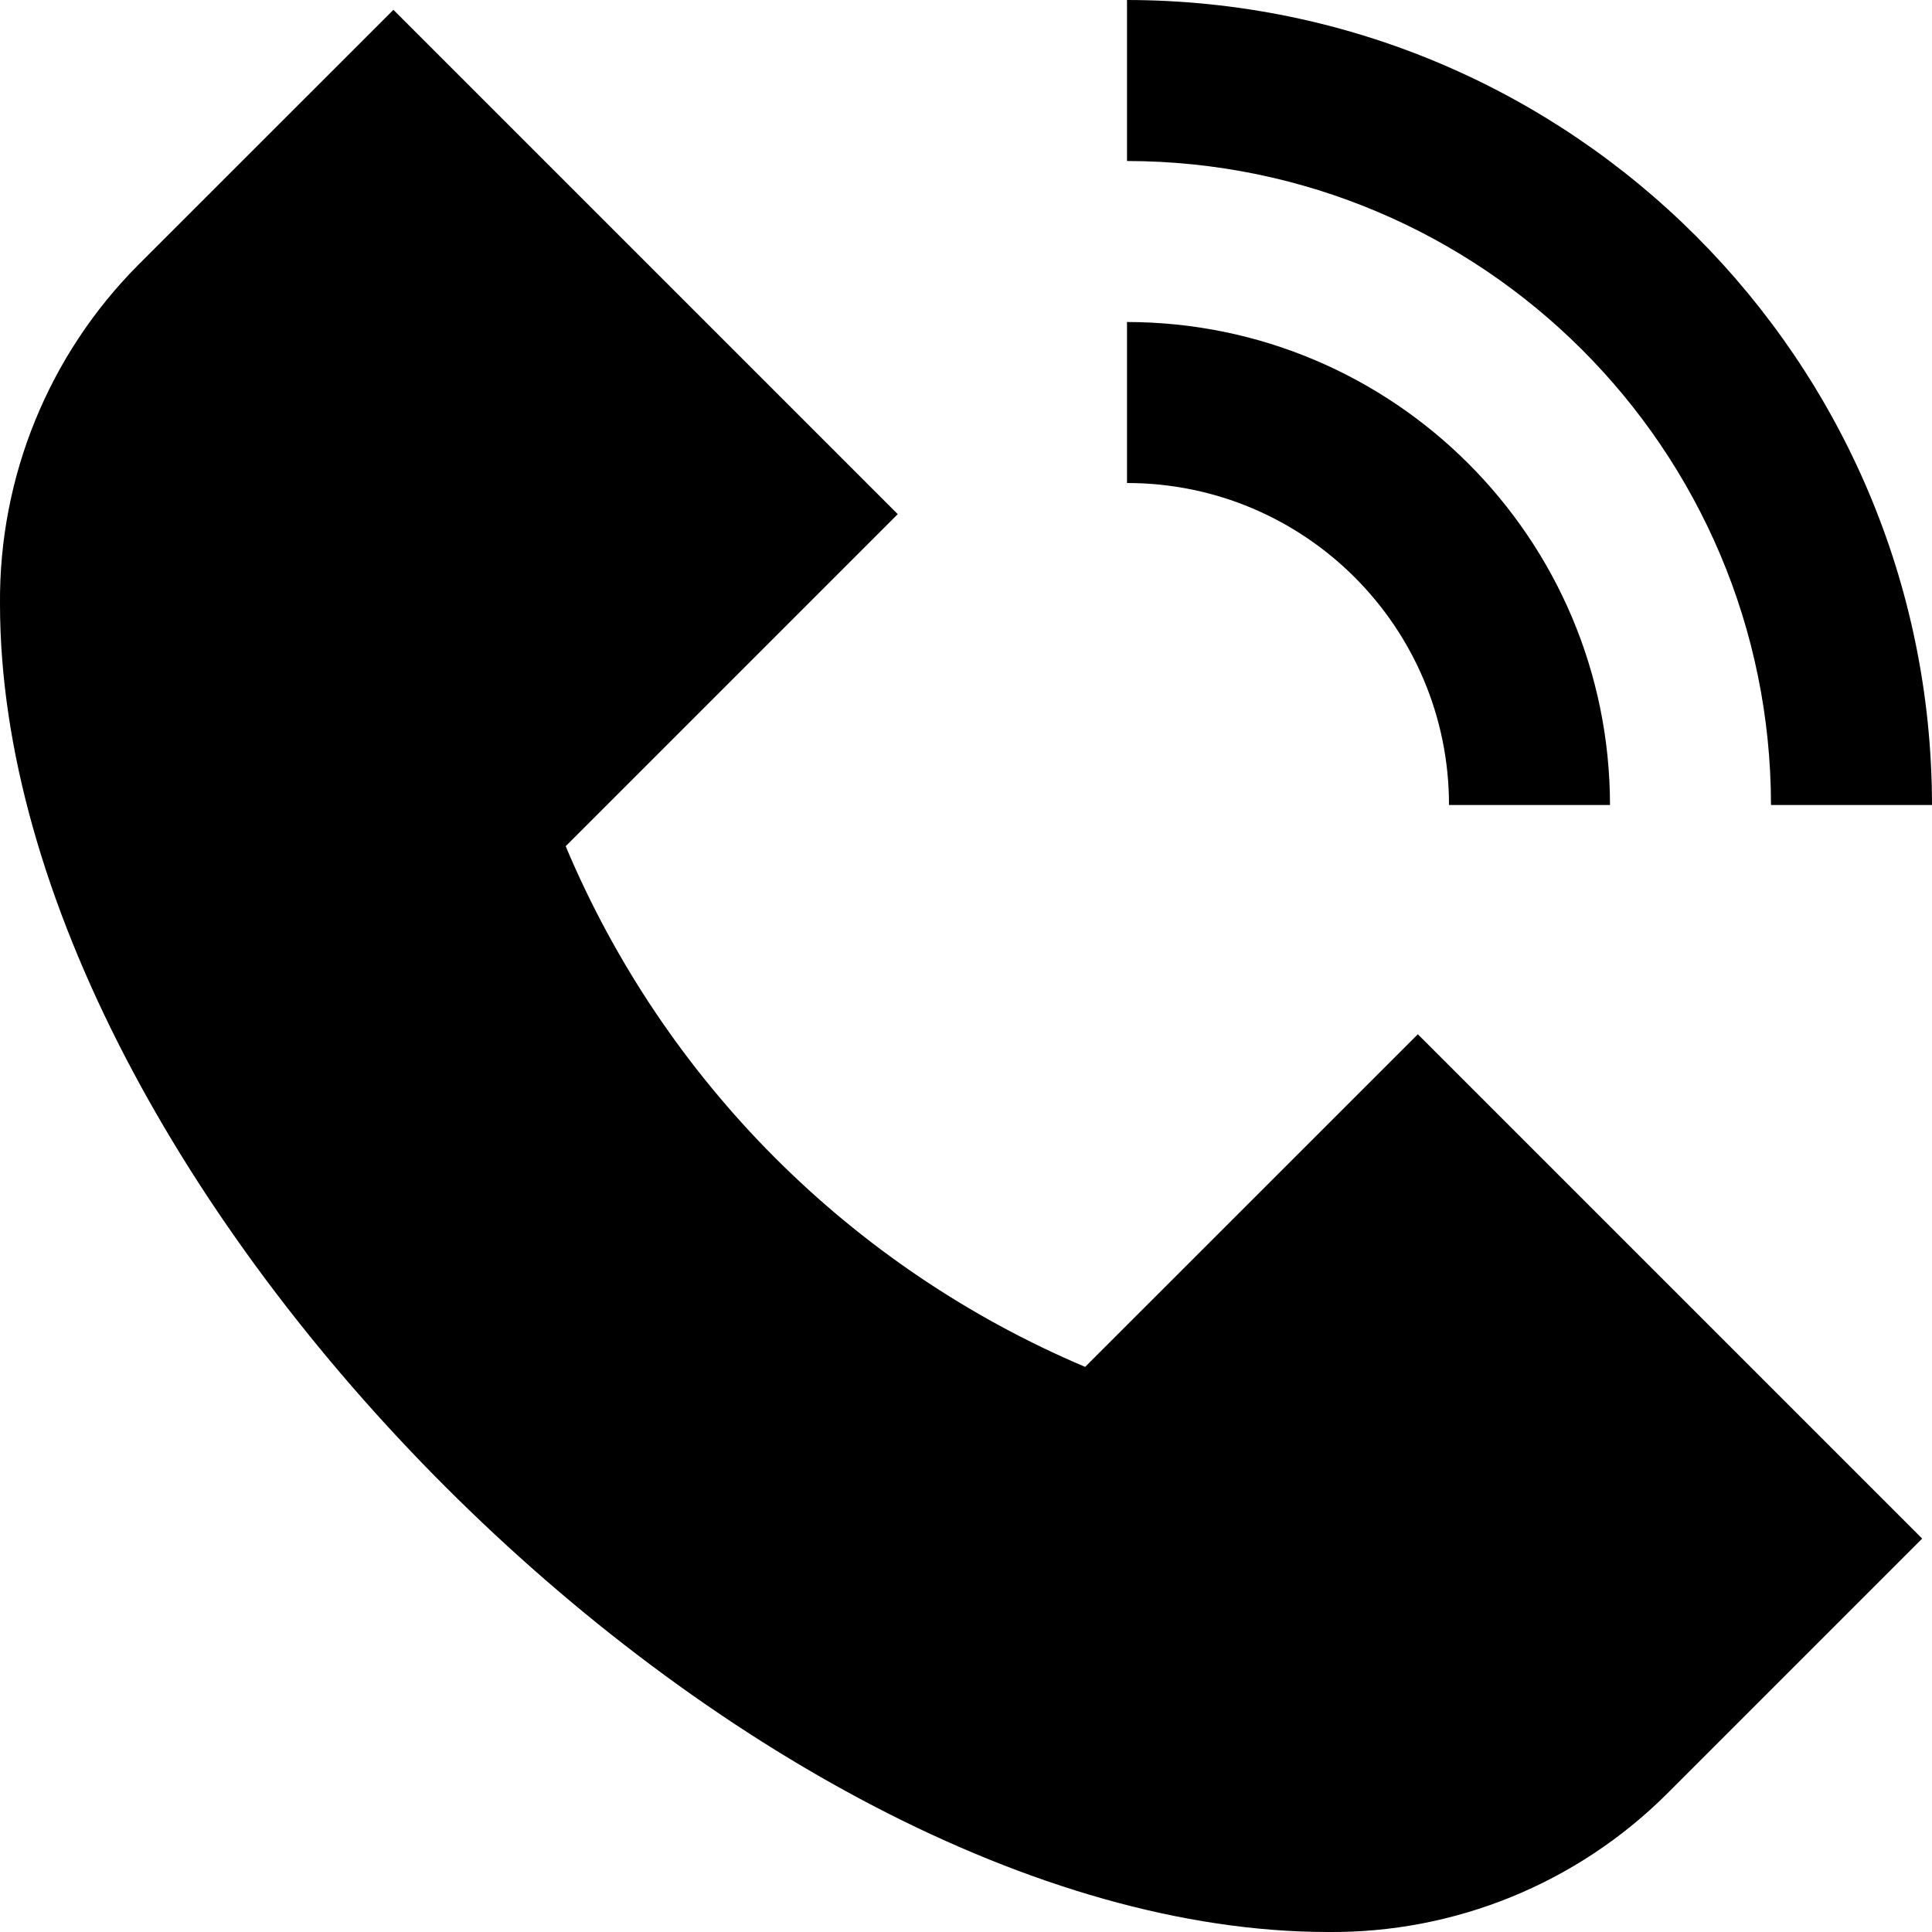
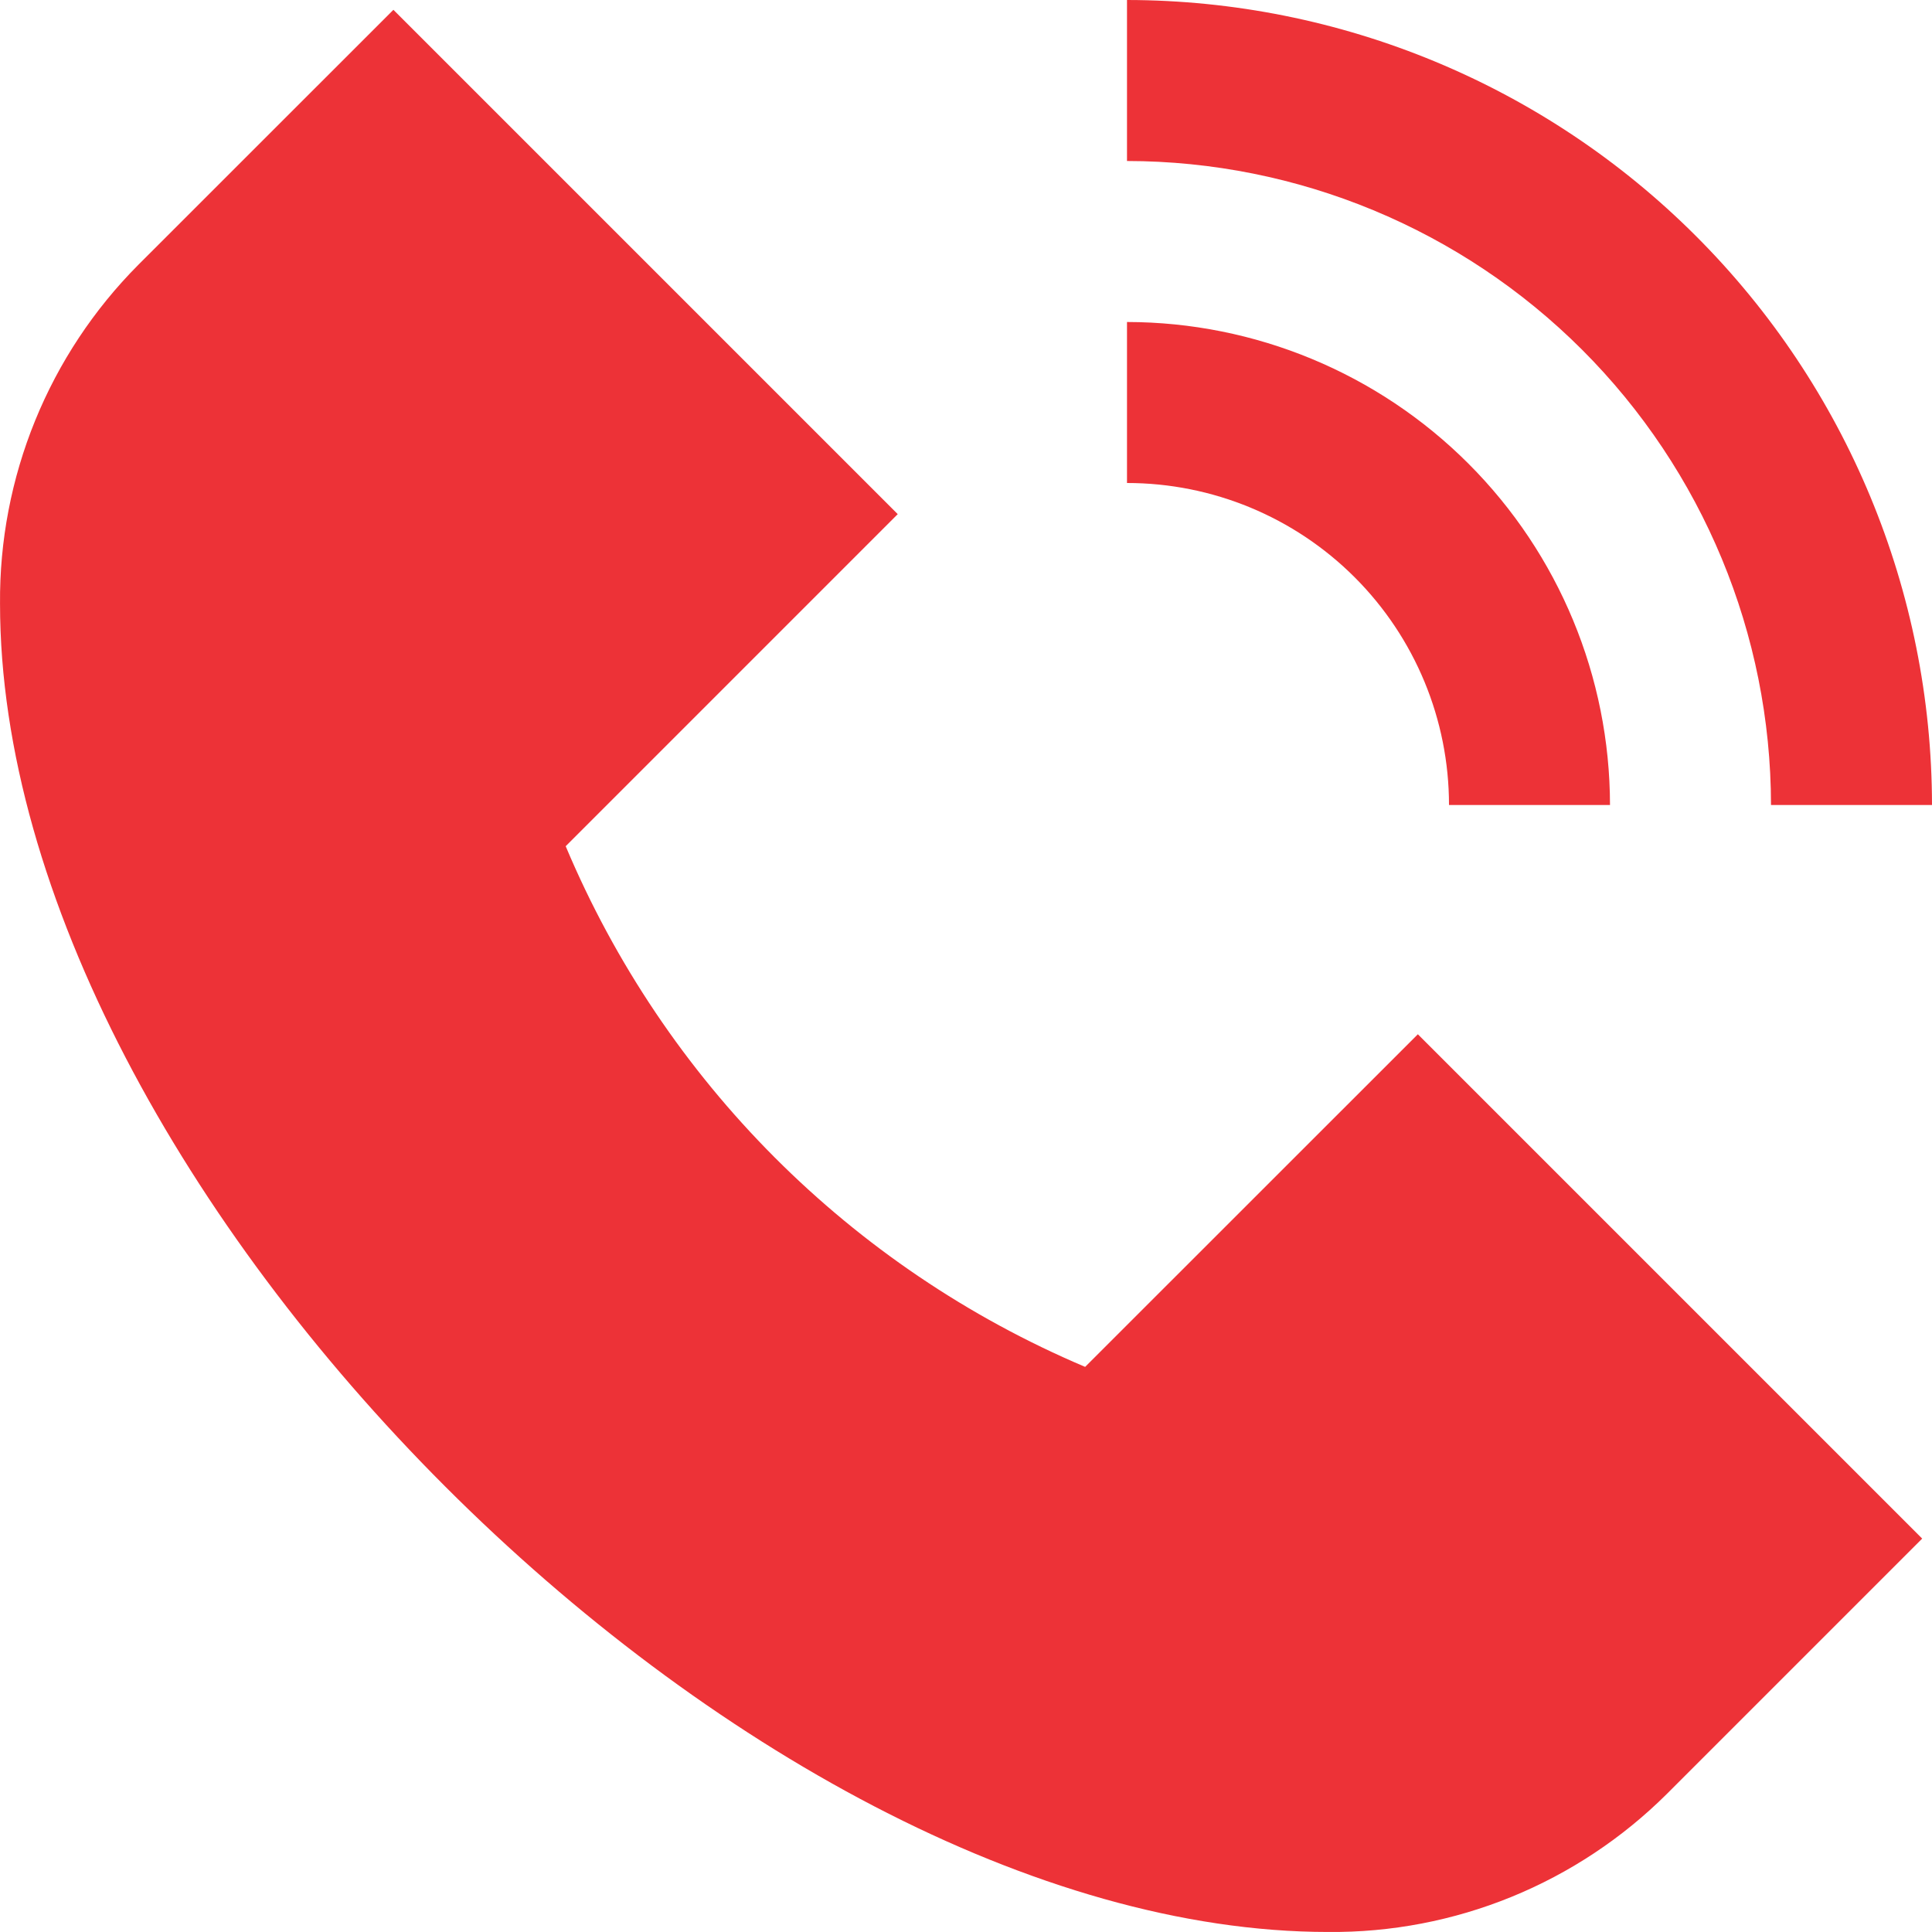
- <svg xmlns="http://www.w3.org/2000/svg" id="Layer_1" data-name="Layer 1" viewBox="0 0 24 24" width="512" height="512">
-   <path d="M17.613,12.848l6.265,6.265-3.171,3.171A5.889,5.889,0,0,1,16.5,24C9.252,24,0,14.748,0,7.5A5.9,5.9,0,0,1,1.716,3.292L4.887.122l6.265,6.265L7.027,10.512A12.136,12.136,0,0,0,13.48,16.98ZM22,10h2A10.011,10.011,0,0,0,14,0V2A8.009,8.009,0,0,1,22,10Zm-4,0h2a6.006,6.006,0,0,0-6-6V6A4,4,0,0,1,18,10Z" />
+ <svg xmlns="http://www.w3.org/2000/svg" width="75" height="75" viewBox="0 0 75 75" fill="none">
+   <path d="M55.041 40.15L74.619 59.728L64.71 69.637C62.982 71.357 60.931 72.716 58.674 73.637C56.417 74.558 54 75.021 51.563 74.999C28.913 74.999 0.001 46.087 0.001 23.437C-0.019 21 0.445 18.582 1.365 16.325C2.285 14.068 3.644 12.016 5.363 10.287L15.272 0.381L34.85 19.959L21.96 32.85C25.792 41.957 33.027 49.209 42.125 53.062L55.041 40.15ZM68.75 31.25H75C74.991 22.965 71.696 15.021 65.837 9.163C59.979 3.304 52.035 0.009 43.75 0V6.25C50.378 6.257 56.733 8.894 61.42 13.58C66.106 18.267 68.743 24.622 68.75 31.25ZM56.25 31.25H62.5C62.495 26.279 60.518 21.512 57.003 17.997C53.488 14.482 48.721 12.505 43.75 12.5V18.75C47.065 18.75 50.245 20.067 52.589 22.411C54.933 24.755 56.25 27.934 56.25 31.25Z" fill="#ED3237" />
</svg>
